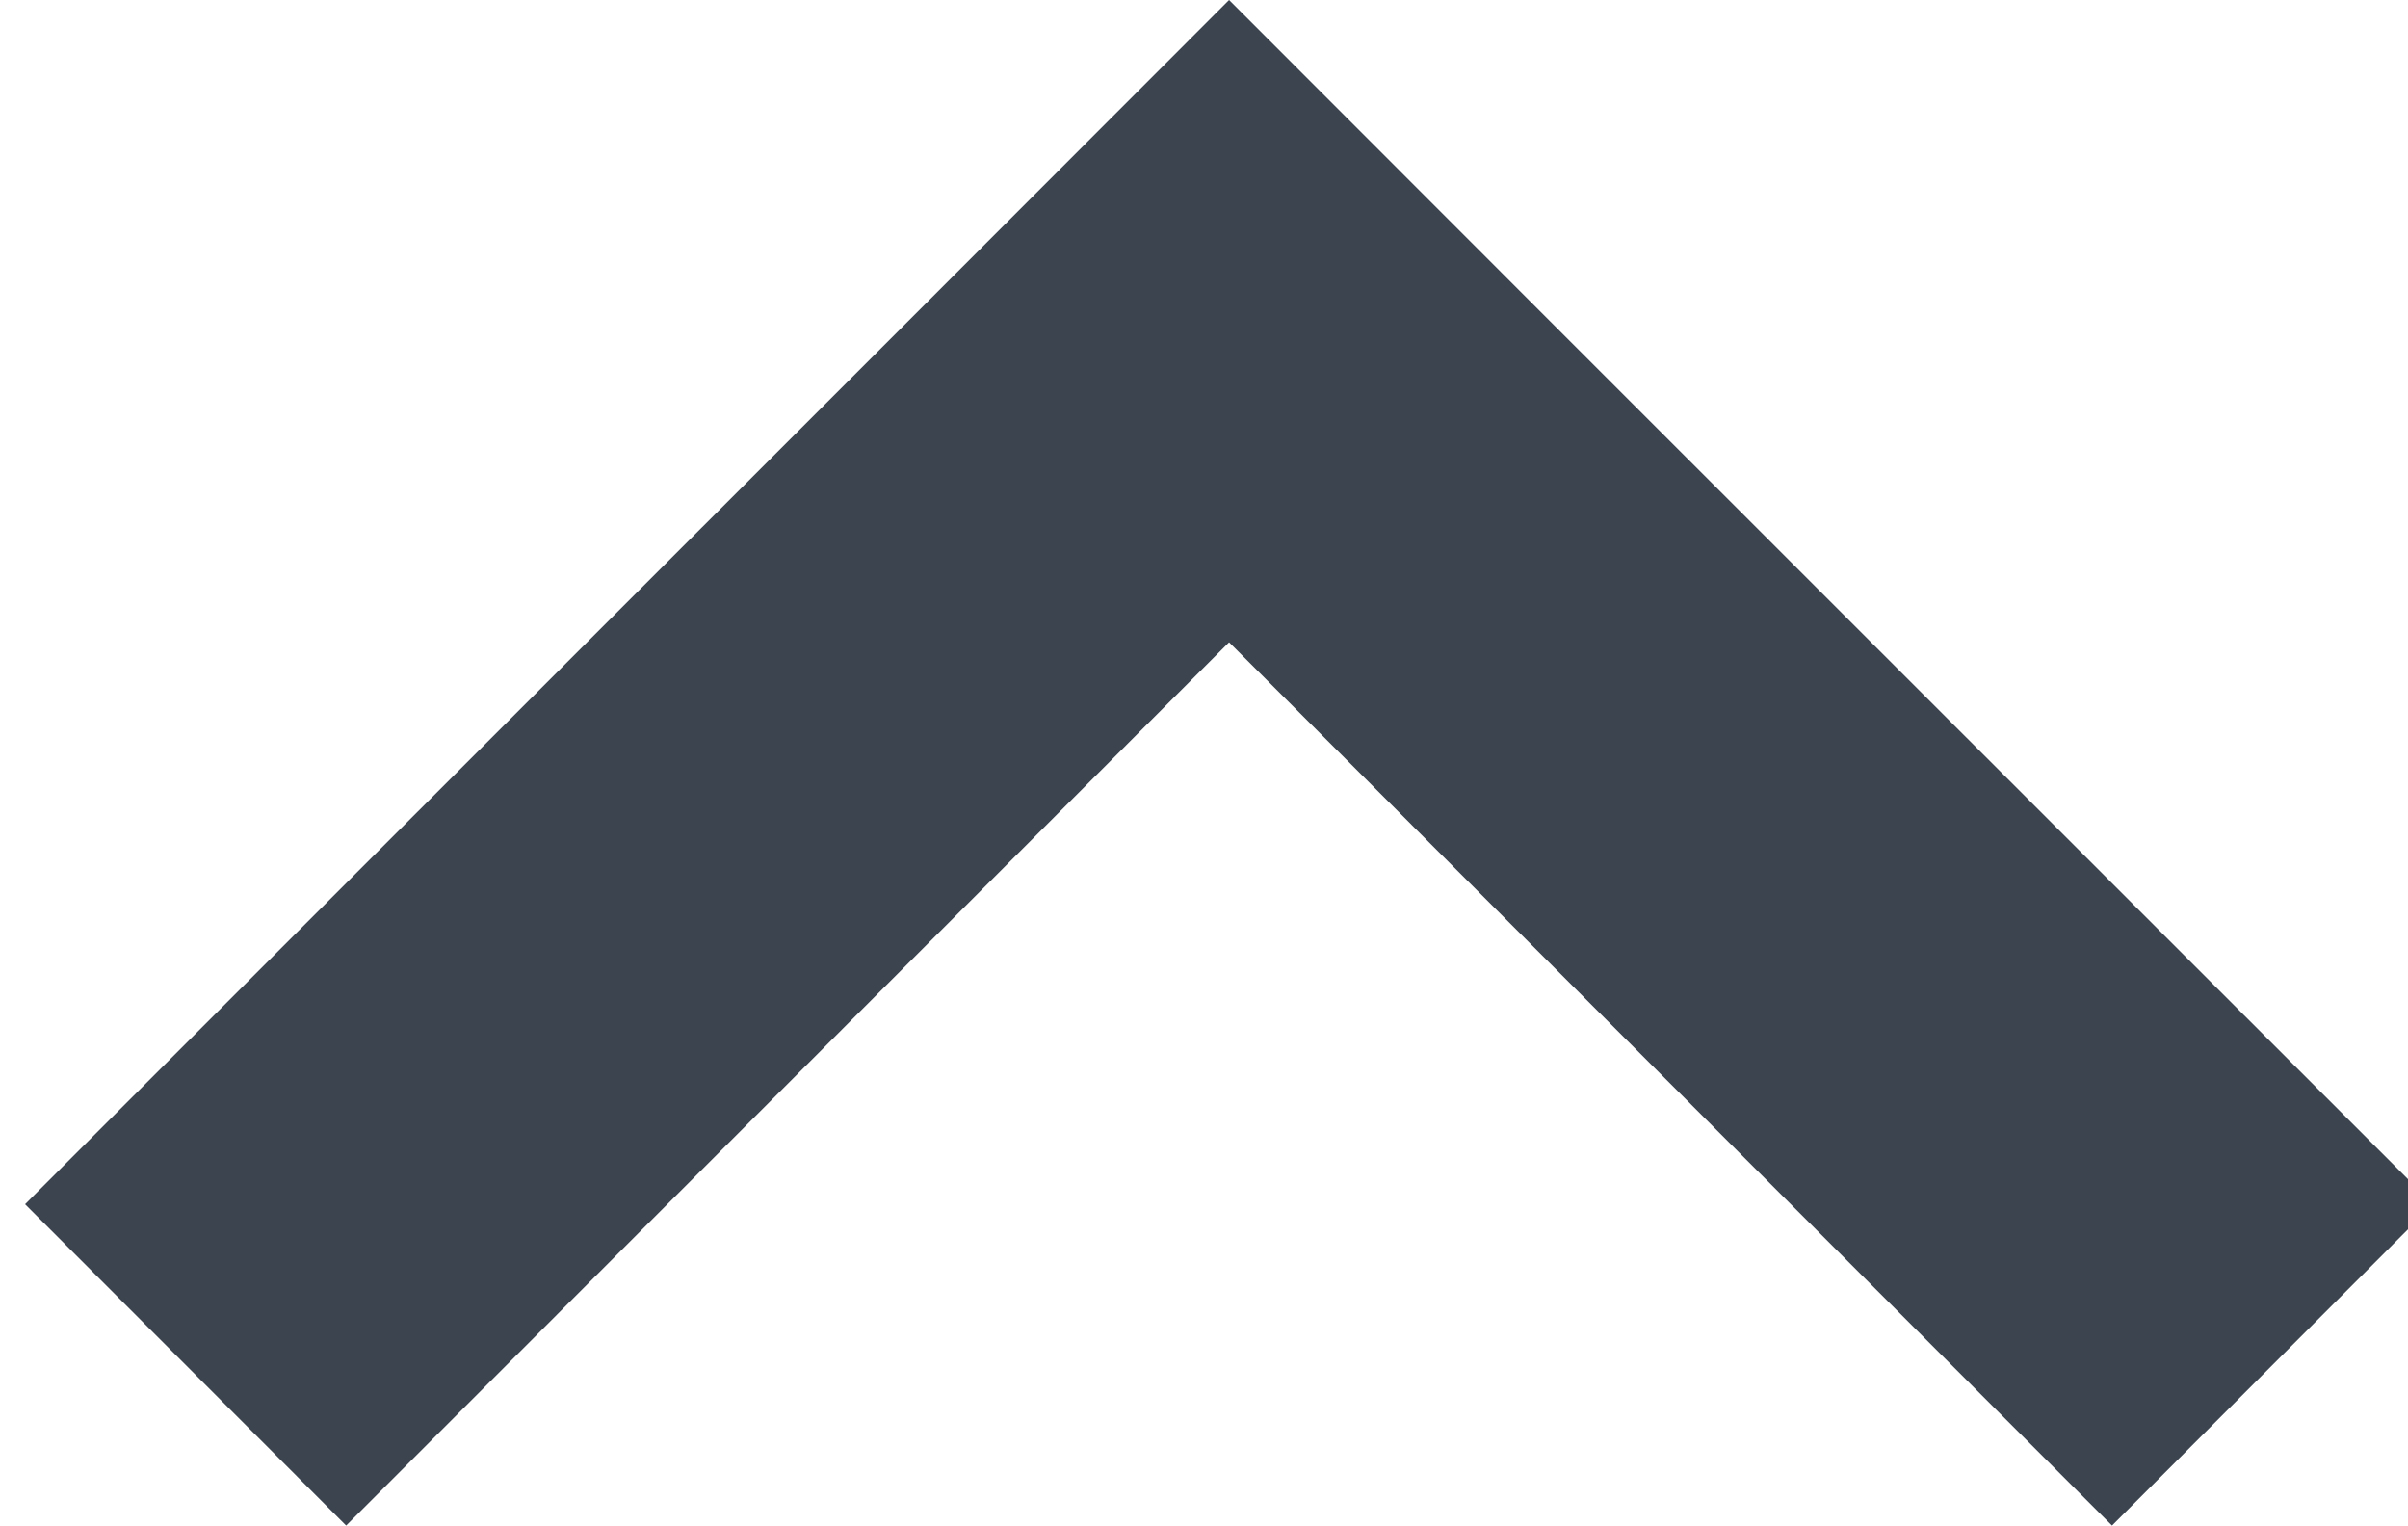
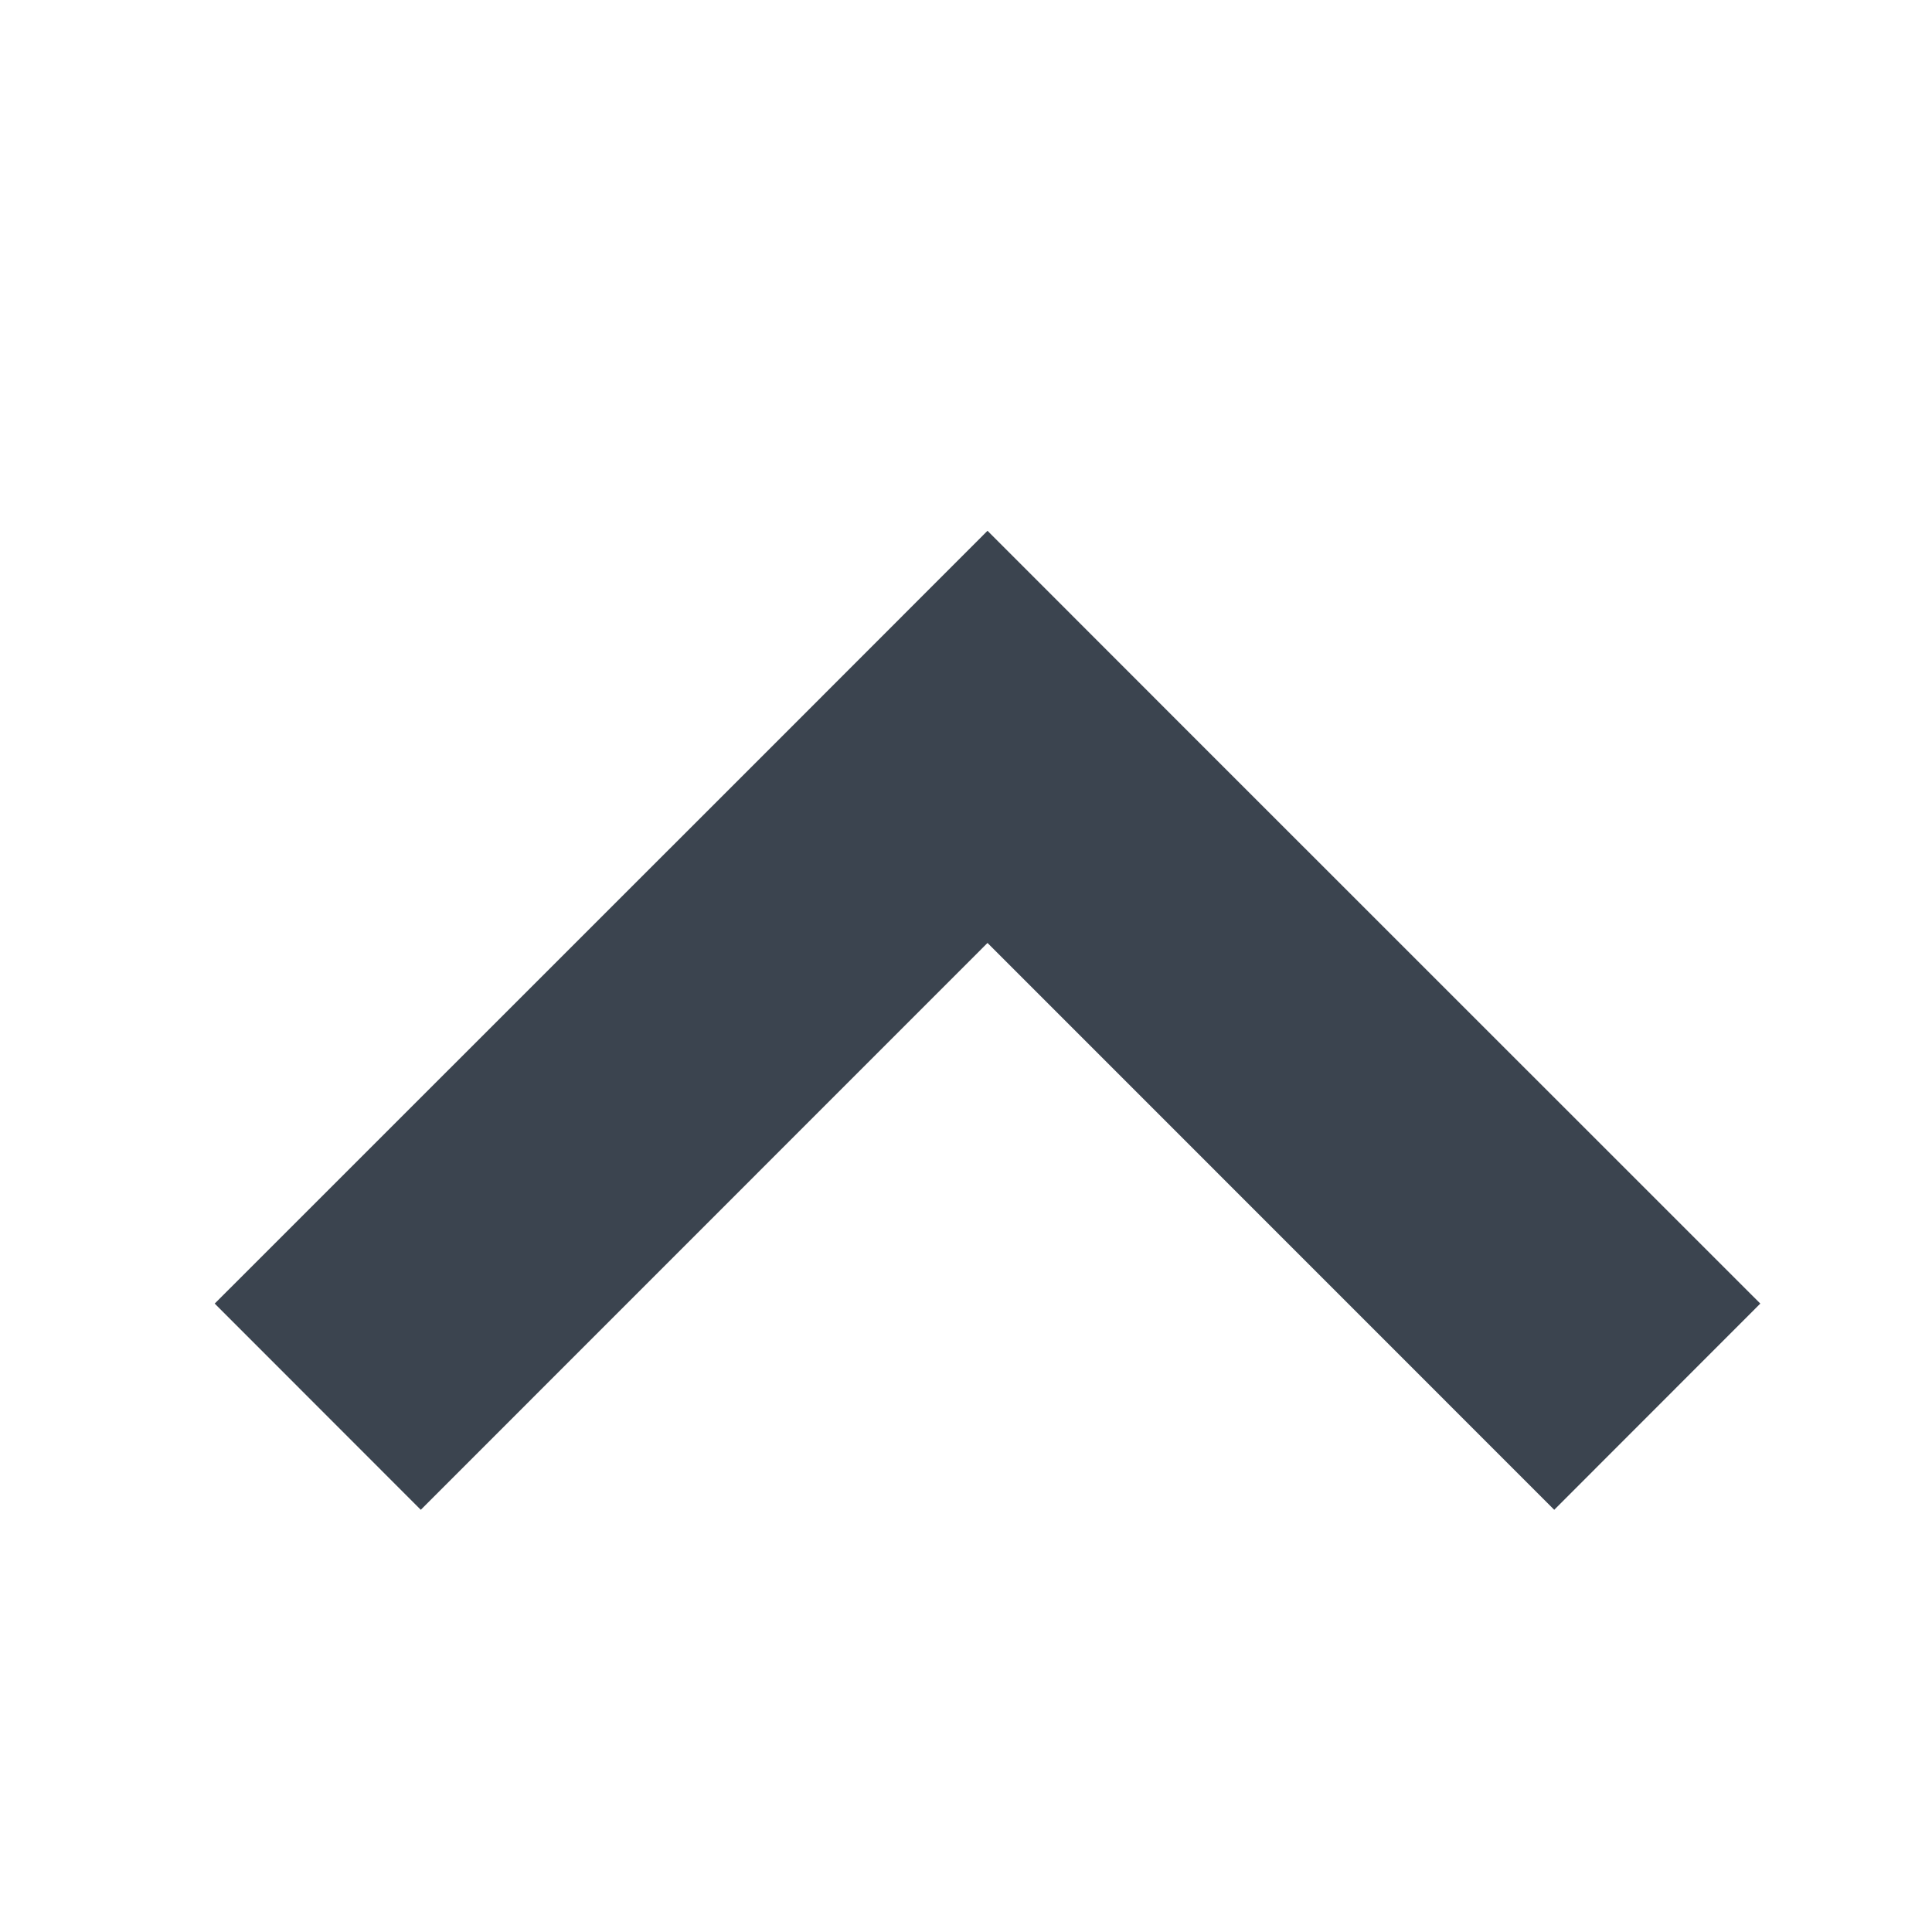
- <svg xmlns="http://www.w3.org/2000/svg" width="12" height="7.601" viewBox="0 0 12 7.601">
-   <path fill="#3B444F" d="M.125 6l4.4-4.399 1.6-1.601 1.6 1.601 4.4 4.399-1.6 1.601-4.4-4.401-4.4 4.401-1.6-1.601z" />
+ <svg xmlns="http://www.w3.org/2000/svg" width="15" height="15" viewBox="30 10 15 15" overflow="visible" enable-background="new 30 10 15 15">
+   <rect x="30" y="10" width="15" height="15" fill="none" />
+   <path fill="#3B444F" d="M31.667 20.121l4.4-4.399 1.6-1.601 1.6 1.601 4.4 4.399-1.6 1.601-4.4-4.401-4.4 4.401-1.6-1.601z" />
</svg>
